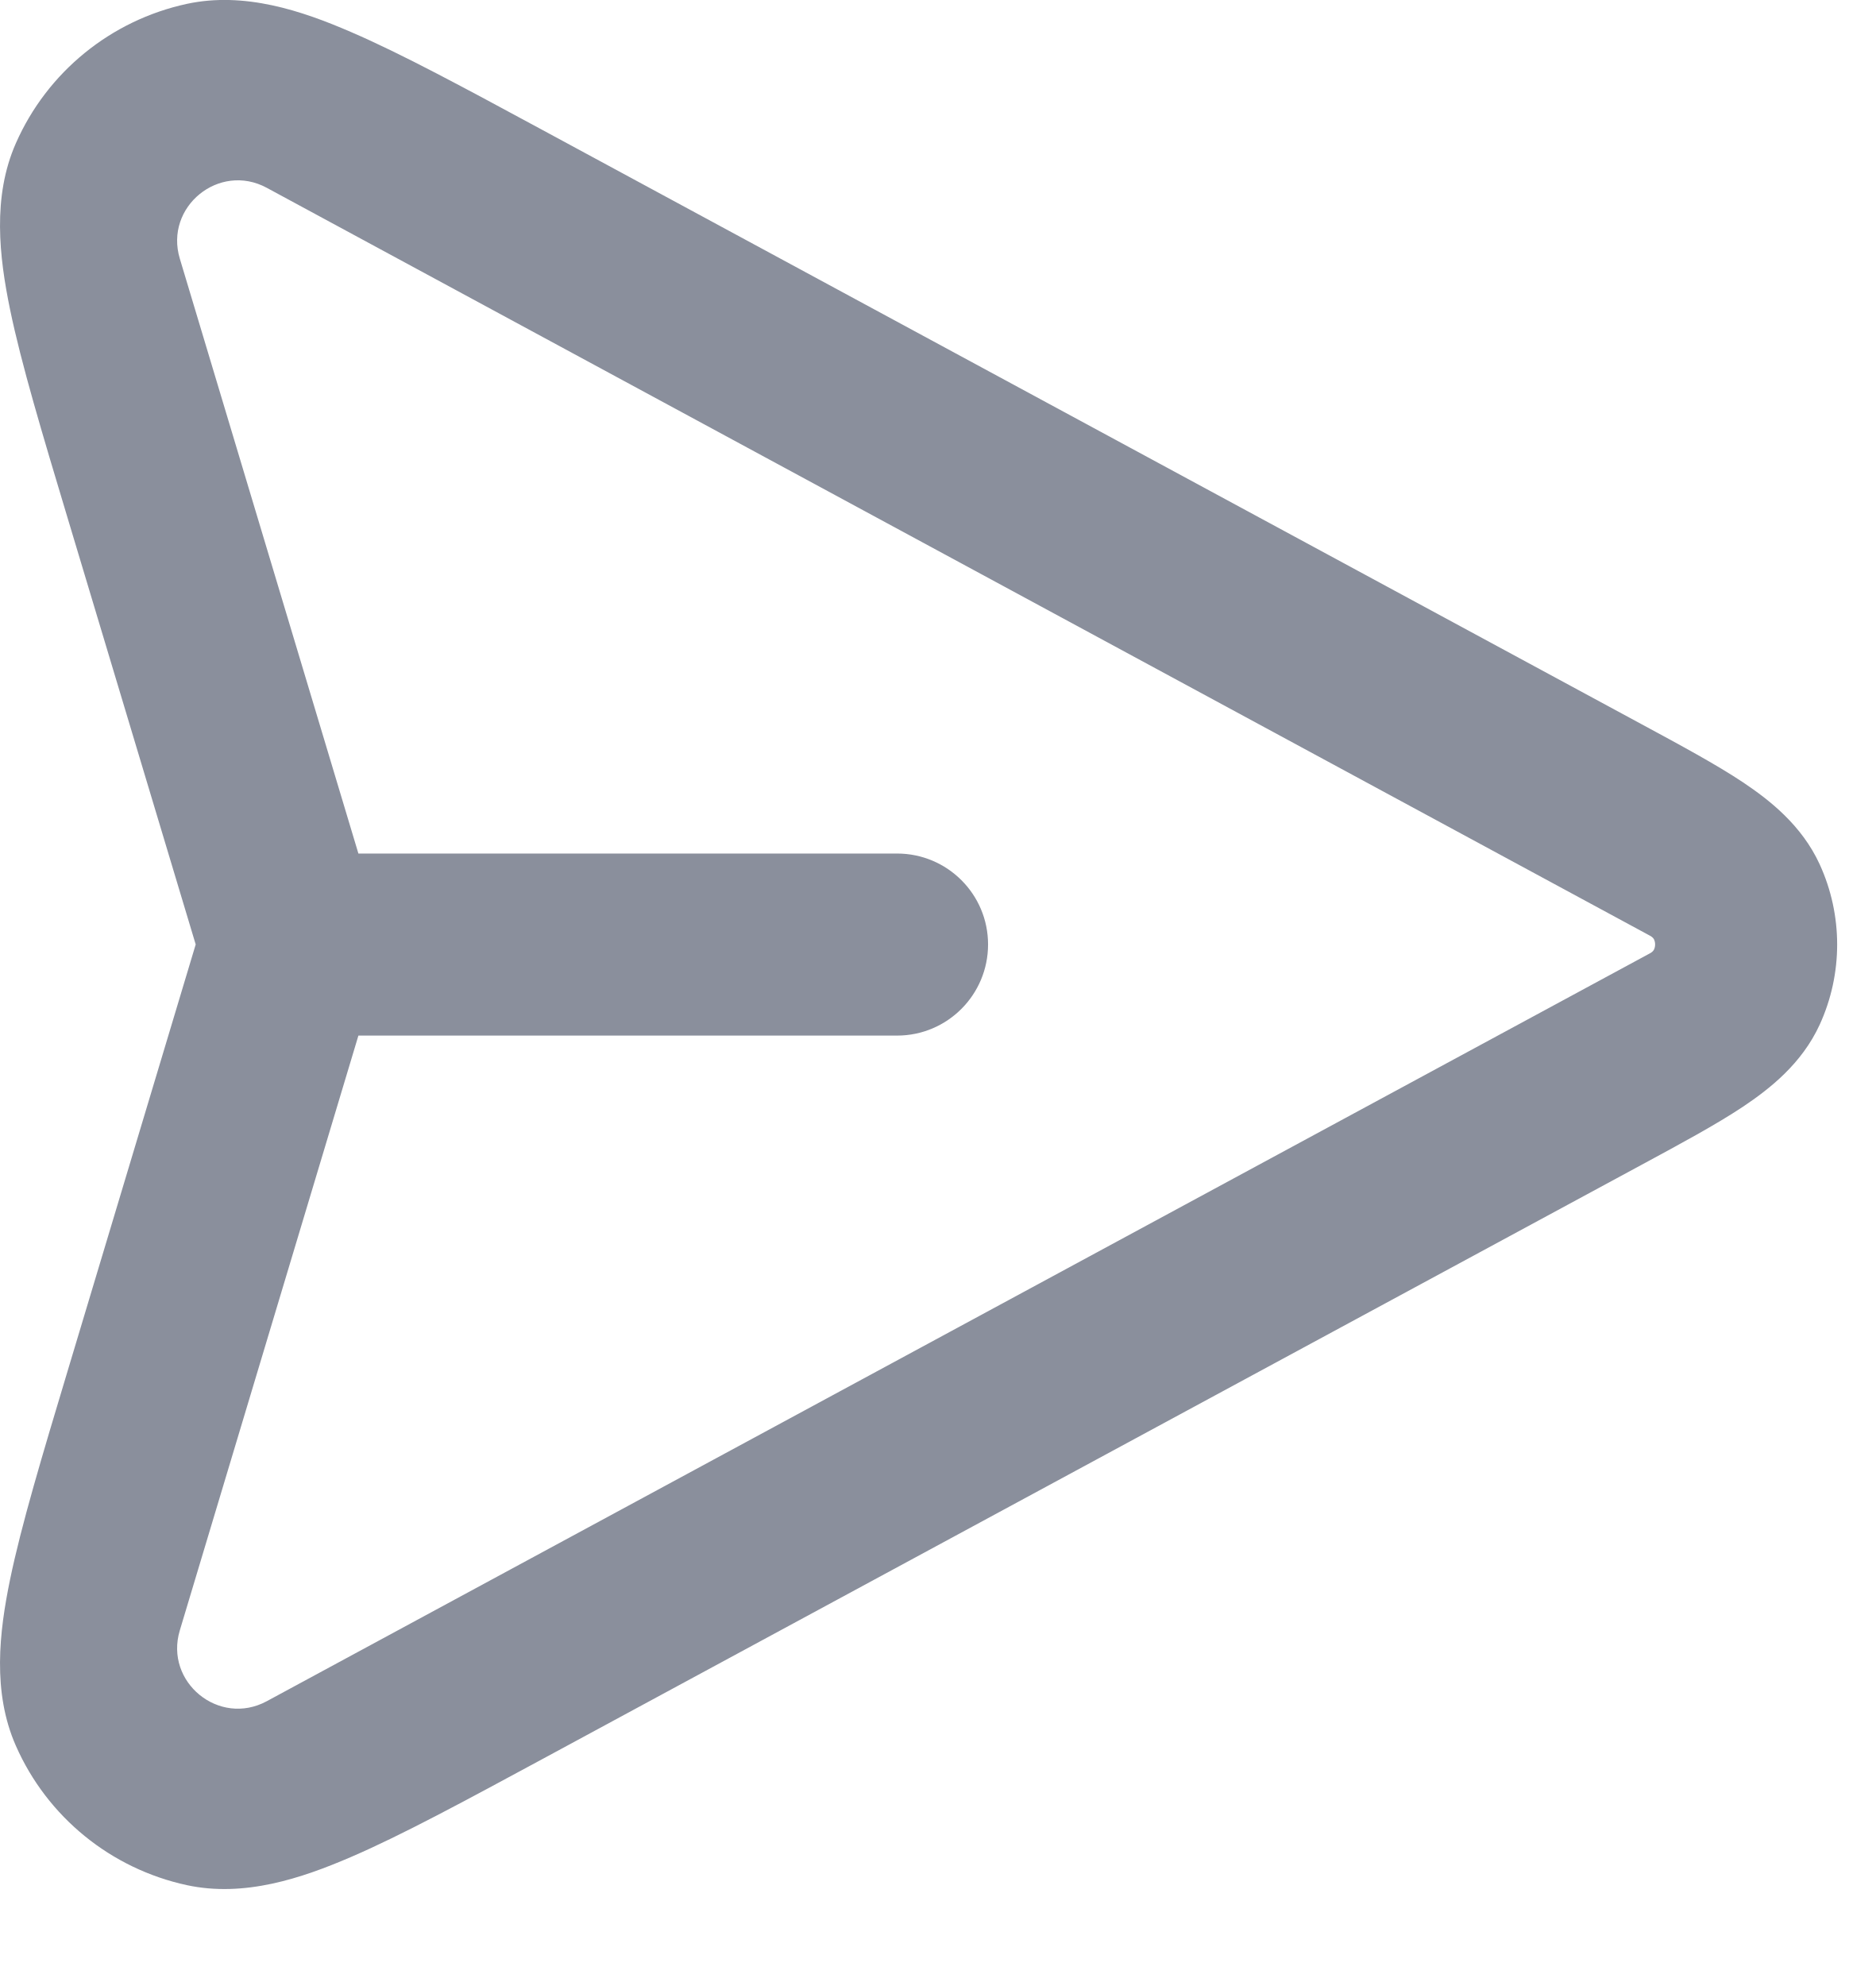
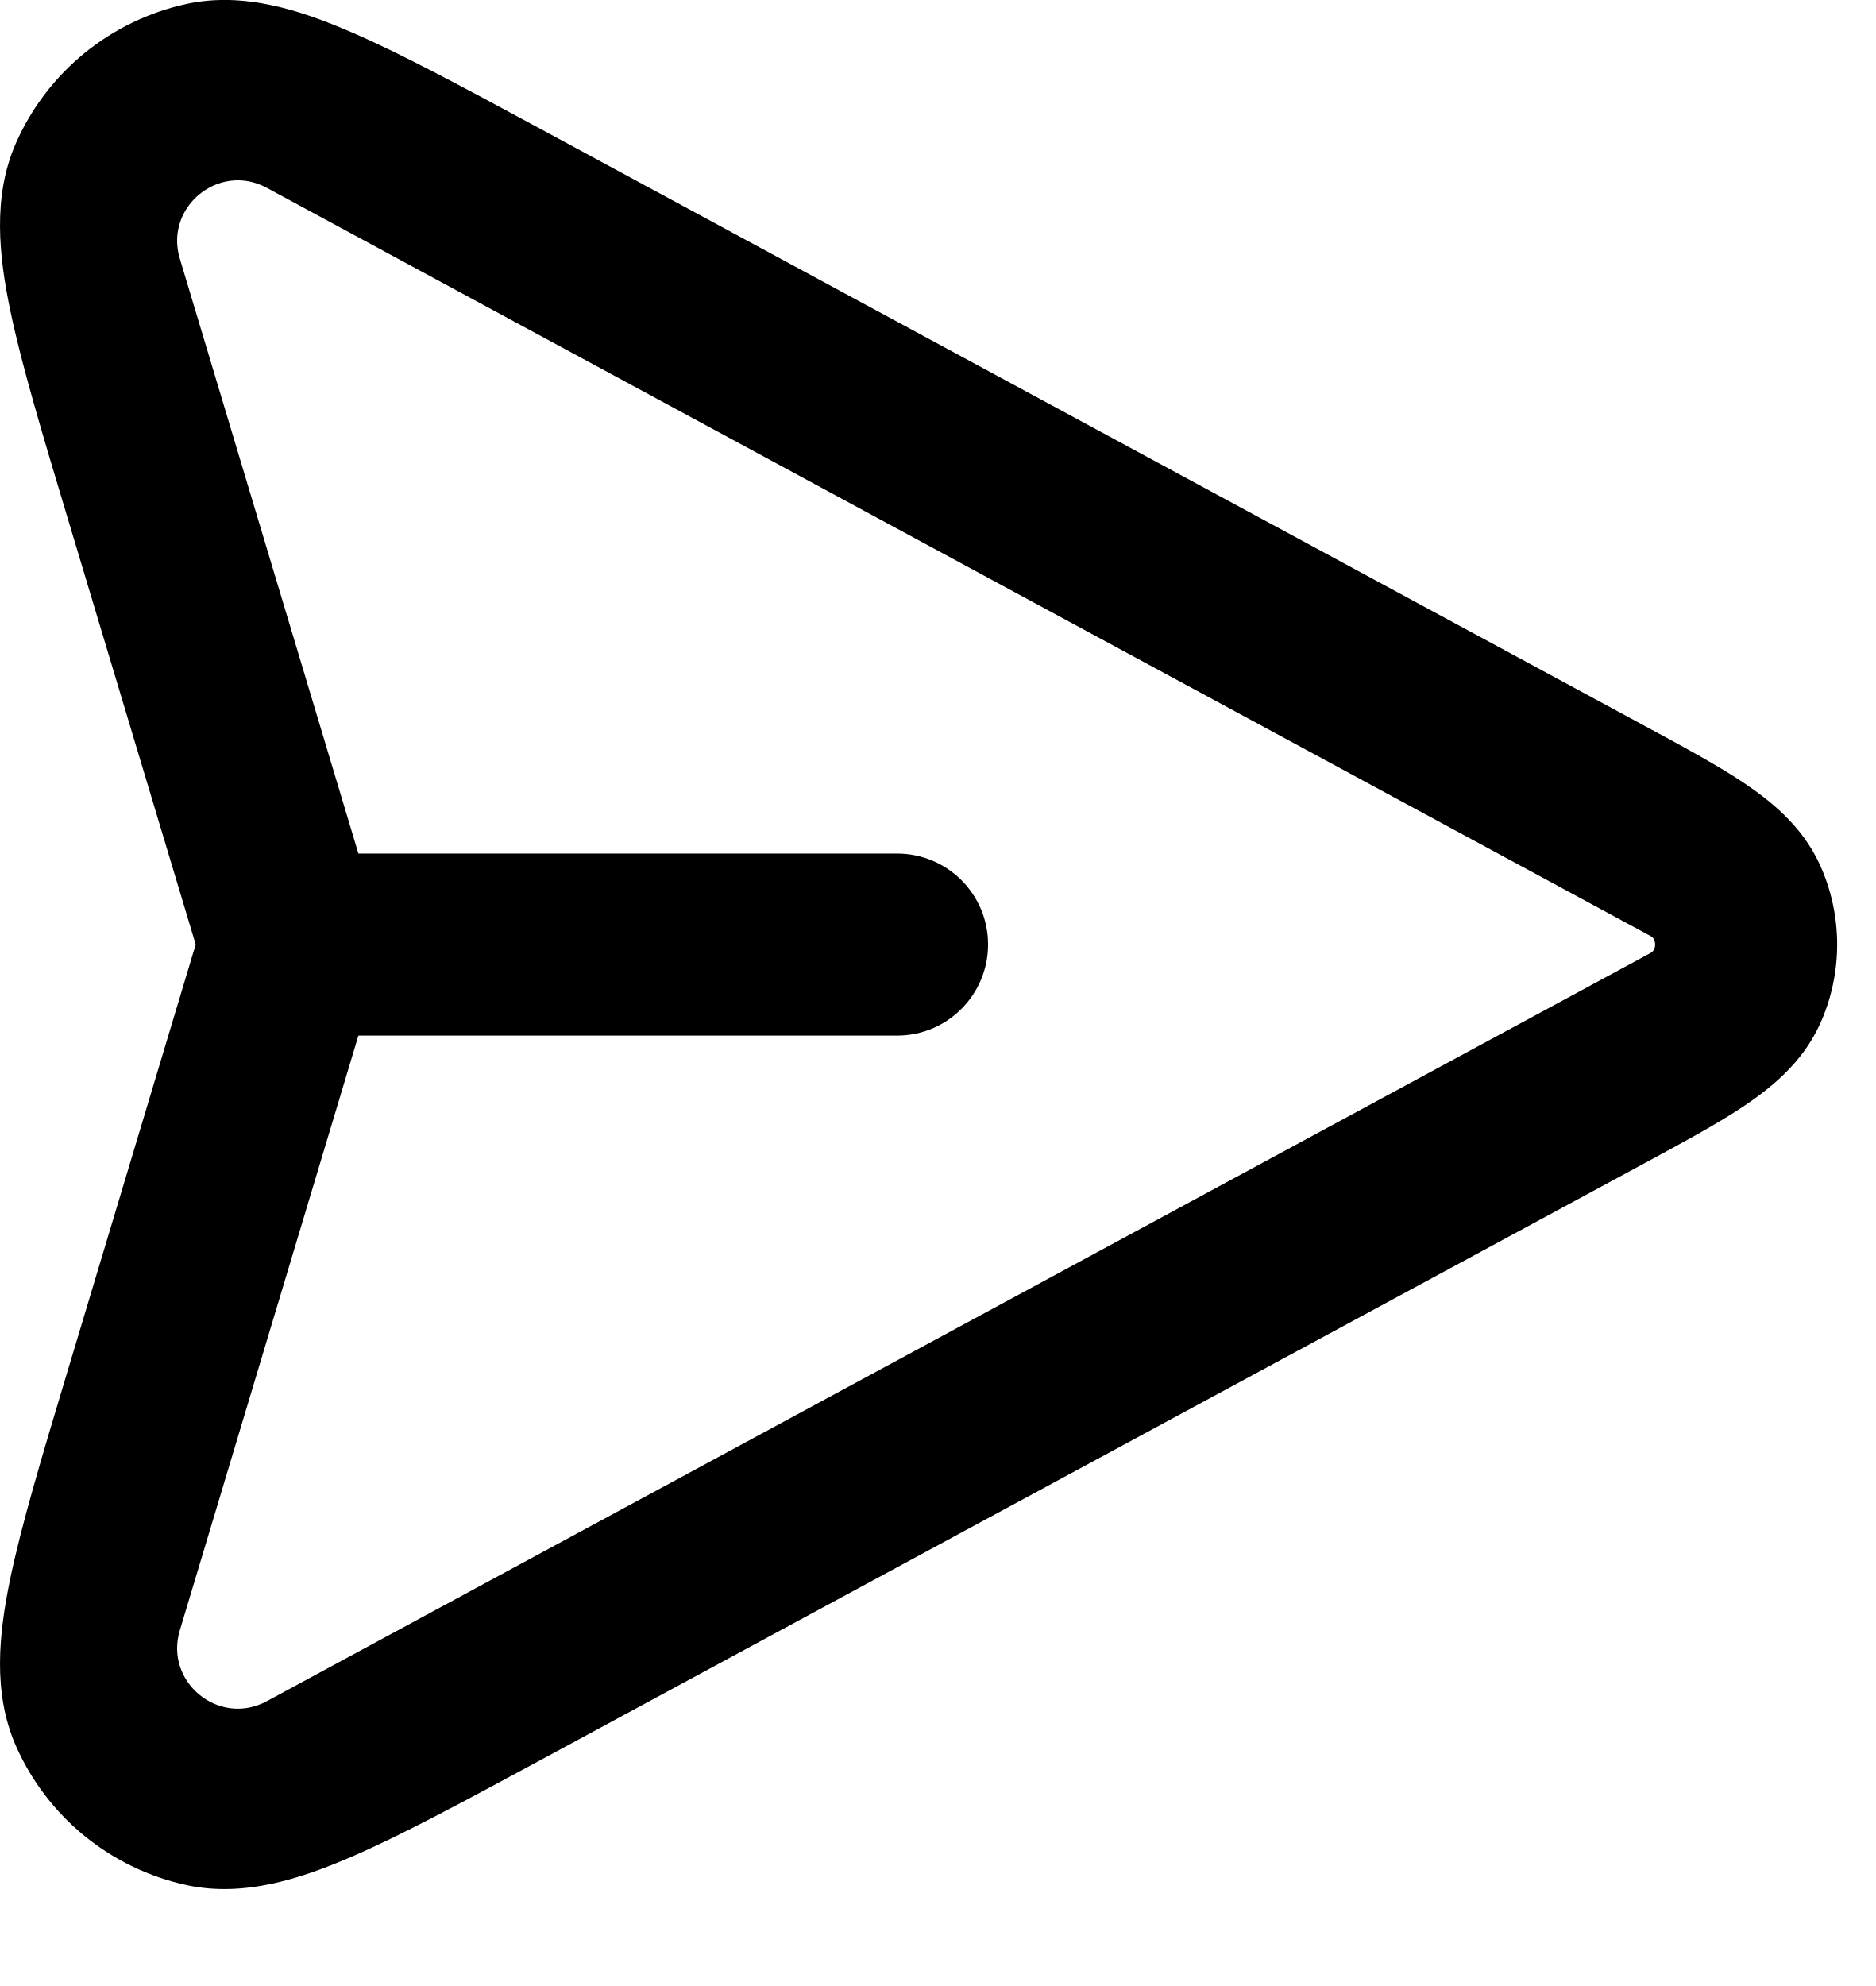
<svg xmlns="http://www.w3.org/2000/svg" width="17" height="18" viewBox="0 0 17 18" fill="none">
-   <path fill-rule="evenodd" clip-rule="evenodd" d="M4.923 1.181C4.219 0.801 3.642 0.488 3.179 0.289C2.733 0.096 2.215 -0.077 1.694 0.035C1.005 0.184 0.428 0.653 0.144 1.298C-0.071 1.785 -0.007 2.328 0.091 2.804C0.193 3.298 0.382 3.926 0.612 4.692L1.774 8.56L0.612 12.429C0.382 13.195 0.193 13.823 0.091 14.317C-0.007 14.793 -0.071 15.336 0.144 15.823C0.428 16.468 1.005 16.937 1.694 17.086C2.215 17.198 2.733 17.024 3.179 16.832C3.642 16.633 4.219 16.32 4.923 15.94L14.878 10.559C15.239 10.364 15.558 10.192 15.8 10.031C16.042 9.869 16.333 9.642 16.496 9.287C16.707 8.826 16.707 8.295 16.496 7.834C16.333 7.479 16.042 7.252 15.8 7.09C15.558 6.929 15.239 6.757 14.878 6.562L4.923 1.181ZM1.63 2.344C1.489 1.875 1.986 1.469 2.418 1.702L14.956 8.48C14.979 8.492 14.988 8.504 14.993 8.512C14.999 8.524 15.004 8.54 15.004 8.56C15.004 8.58 14.999 8.597 14.993 8.608C14.988 8.617 14.979 8.629 14.956 8.641L2.418 15.419C1.986 15.652 1.489 15.246 1.63 14.777L3.249 9.386H8.132C8.588 9.386 8.957 9.016 8.957 8.56C8.957 8.105 8.588 7.736 8.132 7.736H3.249L1.63 2.344Z" fill="#8A8F9C" />
+   <path fill-rule="evenodd" clip-rule="evenodd" d="M4.923 1.181C4.219 0.801 3.642 0.488 3.179 0.289C2.733 0.096 2.215 -0.077 1.694 0.035C1.005 0.184 0.428 0.653 0.144 1.298C-0.071 1.785 -0.007 2.328 0.091 2.804C0.193 3.298 0.382 3.926 0.612 4.692L1.774 8.56L0.612 12.429C0.382 13.195 0.193 13.823 0.091 14.317C-0.007 14.793 -0.071 15.336 0.144 15.823C0.428 16.468 1.005 16.937 1.694 17.086C2.215 17.198 2.733 17.024 3.179 16.832C3.642 16.633 4.219 16.32 4.923 15.94L14.878 10.559C15.239 10.364 15.558 10.192 15.8 10.031C16.042 9.869 16.333 9.642 16.496 9.287C16.707 8.826 16.707 8.295 16.496 7.834C16.333 7.479 16.042 7.252 15.8 7.09C15.558 6.929 15.239 6.757 14.878 6.562L4.923 1.181ZM1.63 2.344C1.489 1.875 1.986 1.469 2.418 1.702L14.956 8.48C14.979 8.492 14.988 8.504 14.993 8.512C14.999 8.524 15.004 8.54 15.004 8.56C15.004 8.58 14.999 8.597 14.993 8.608C14.988 8.617 14.979 8.629 14.956 8.641L2.418 15.419C1.986 15.652 1.489 15.246 1.63 14.777L3.249 9.386H8.132C8.588 9.386 8.957 9.016 8.957 8.56C8.957 8.105 8.588 7.736 8.132 7.736H3.249L1.63 2.344Z" fill="currentColor" />
</svg>
